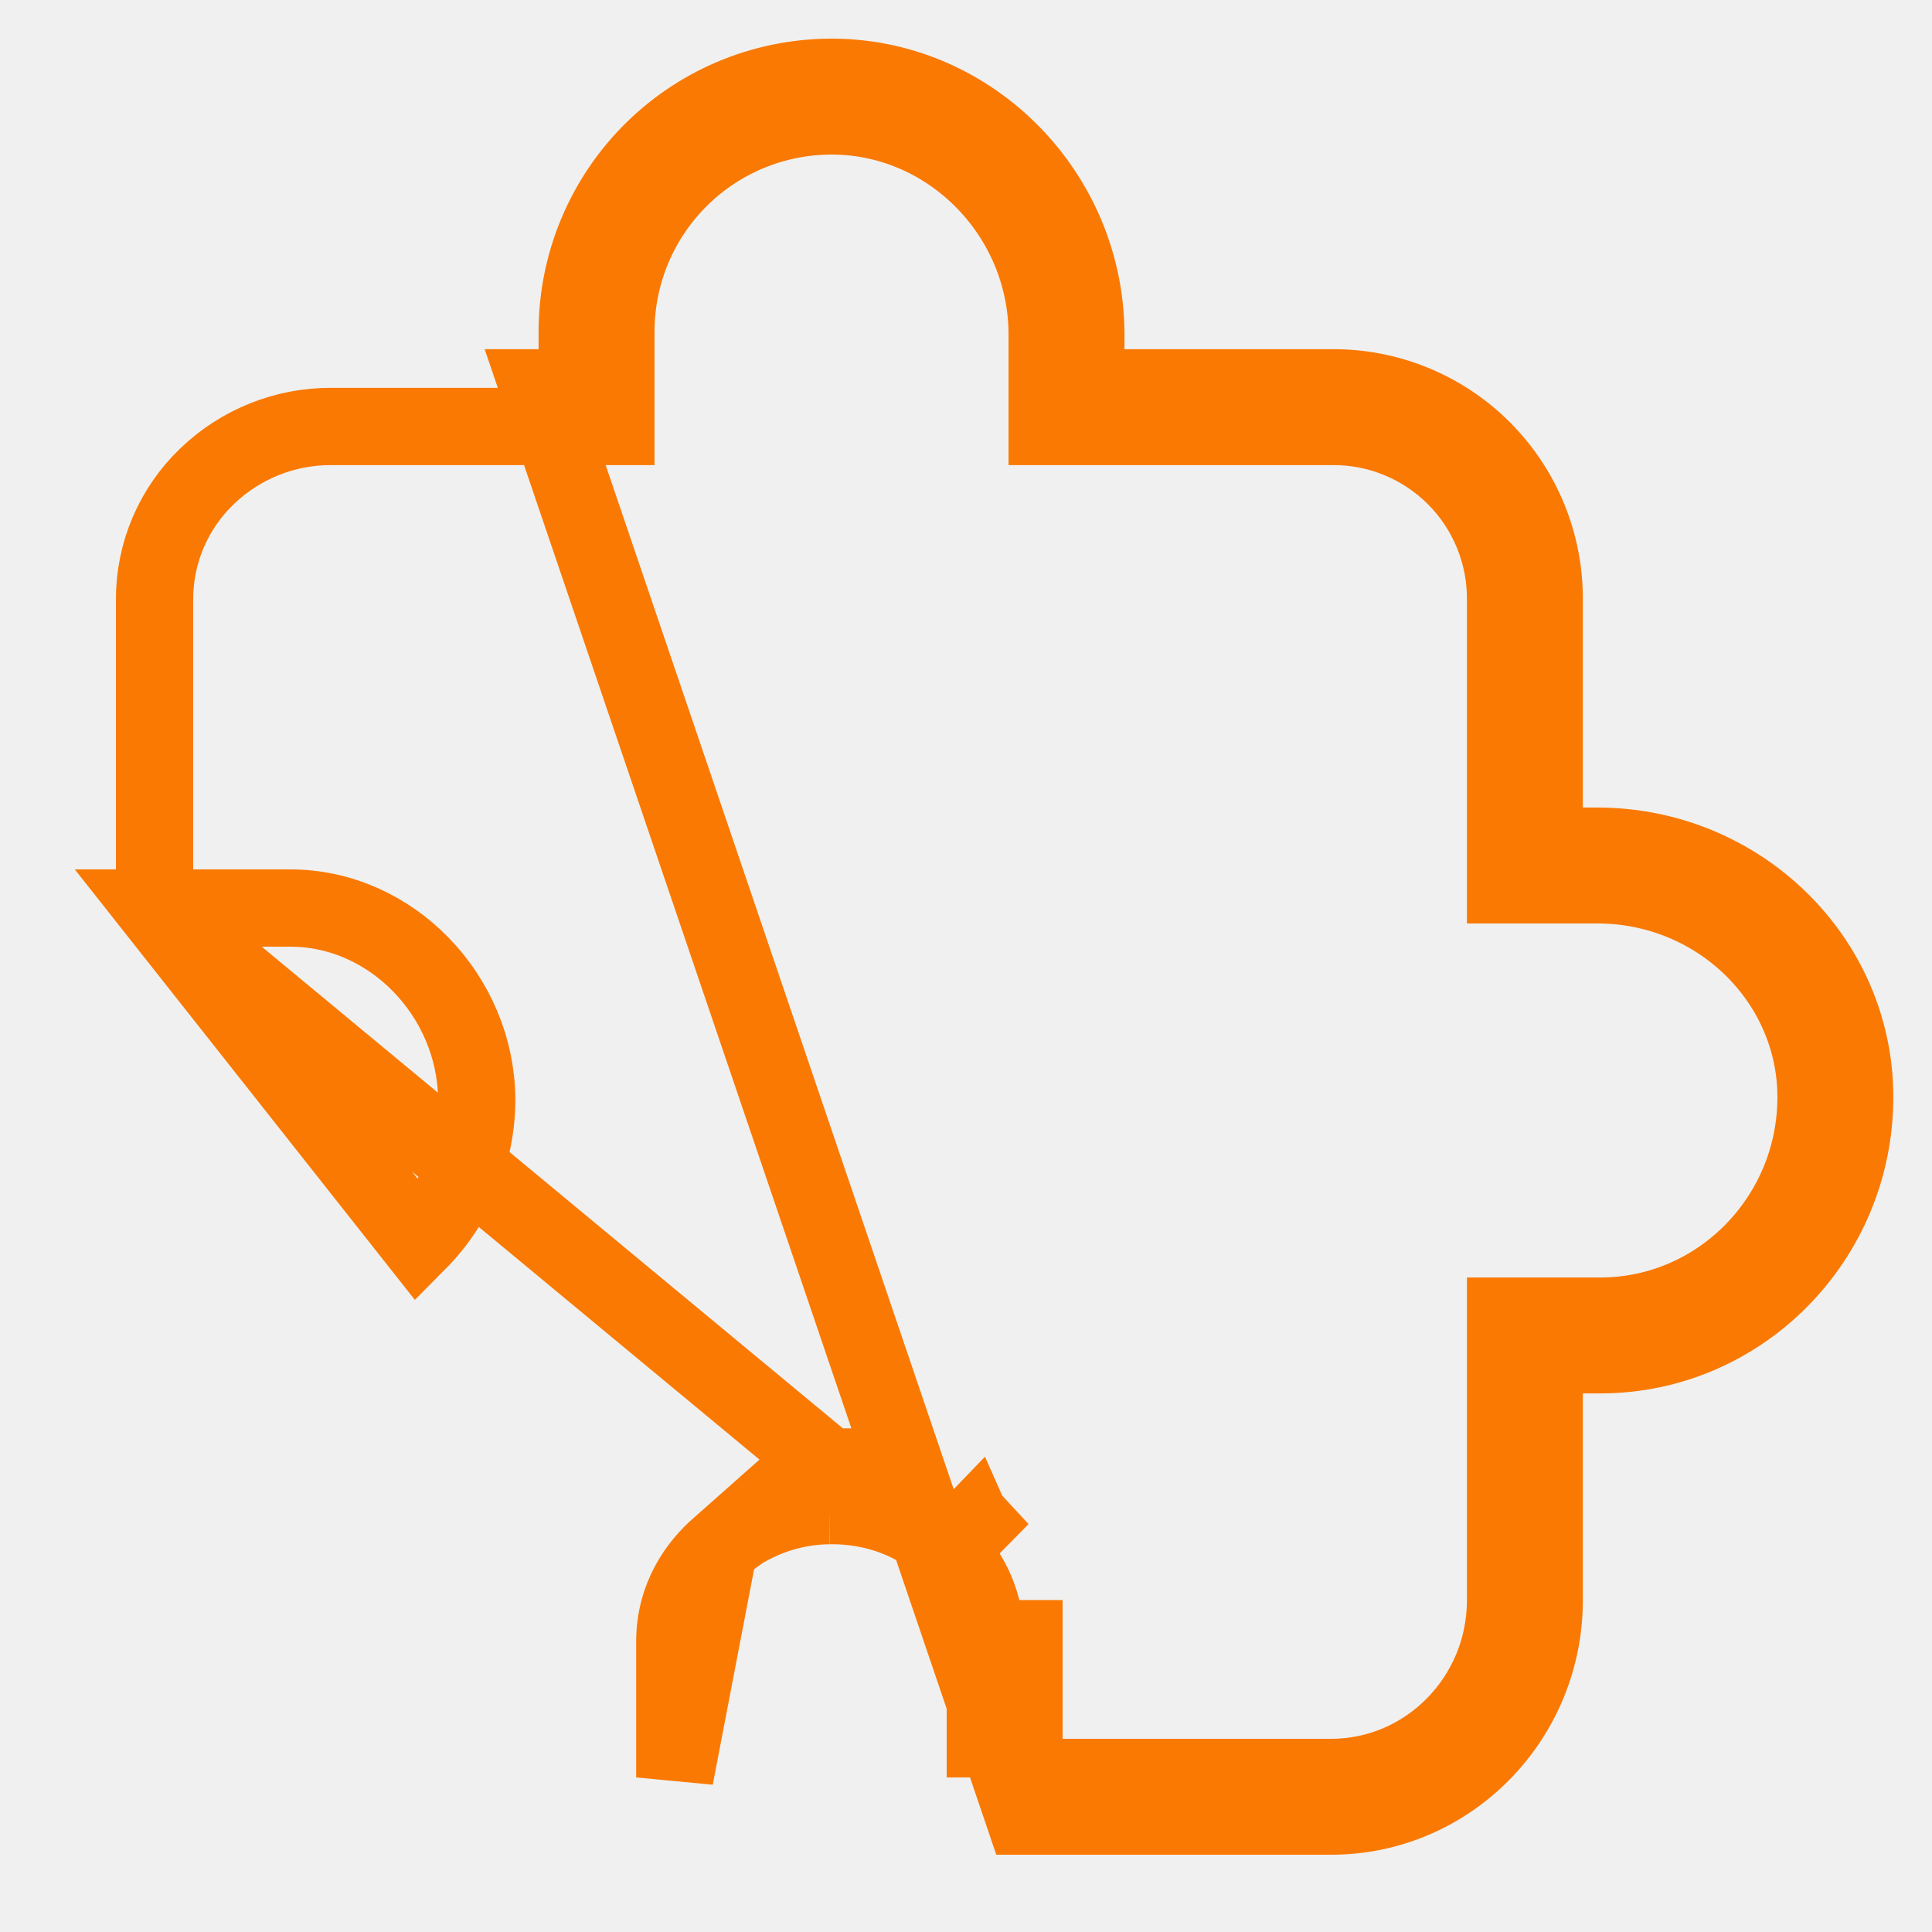
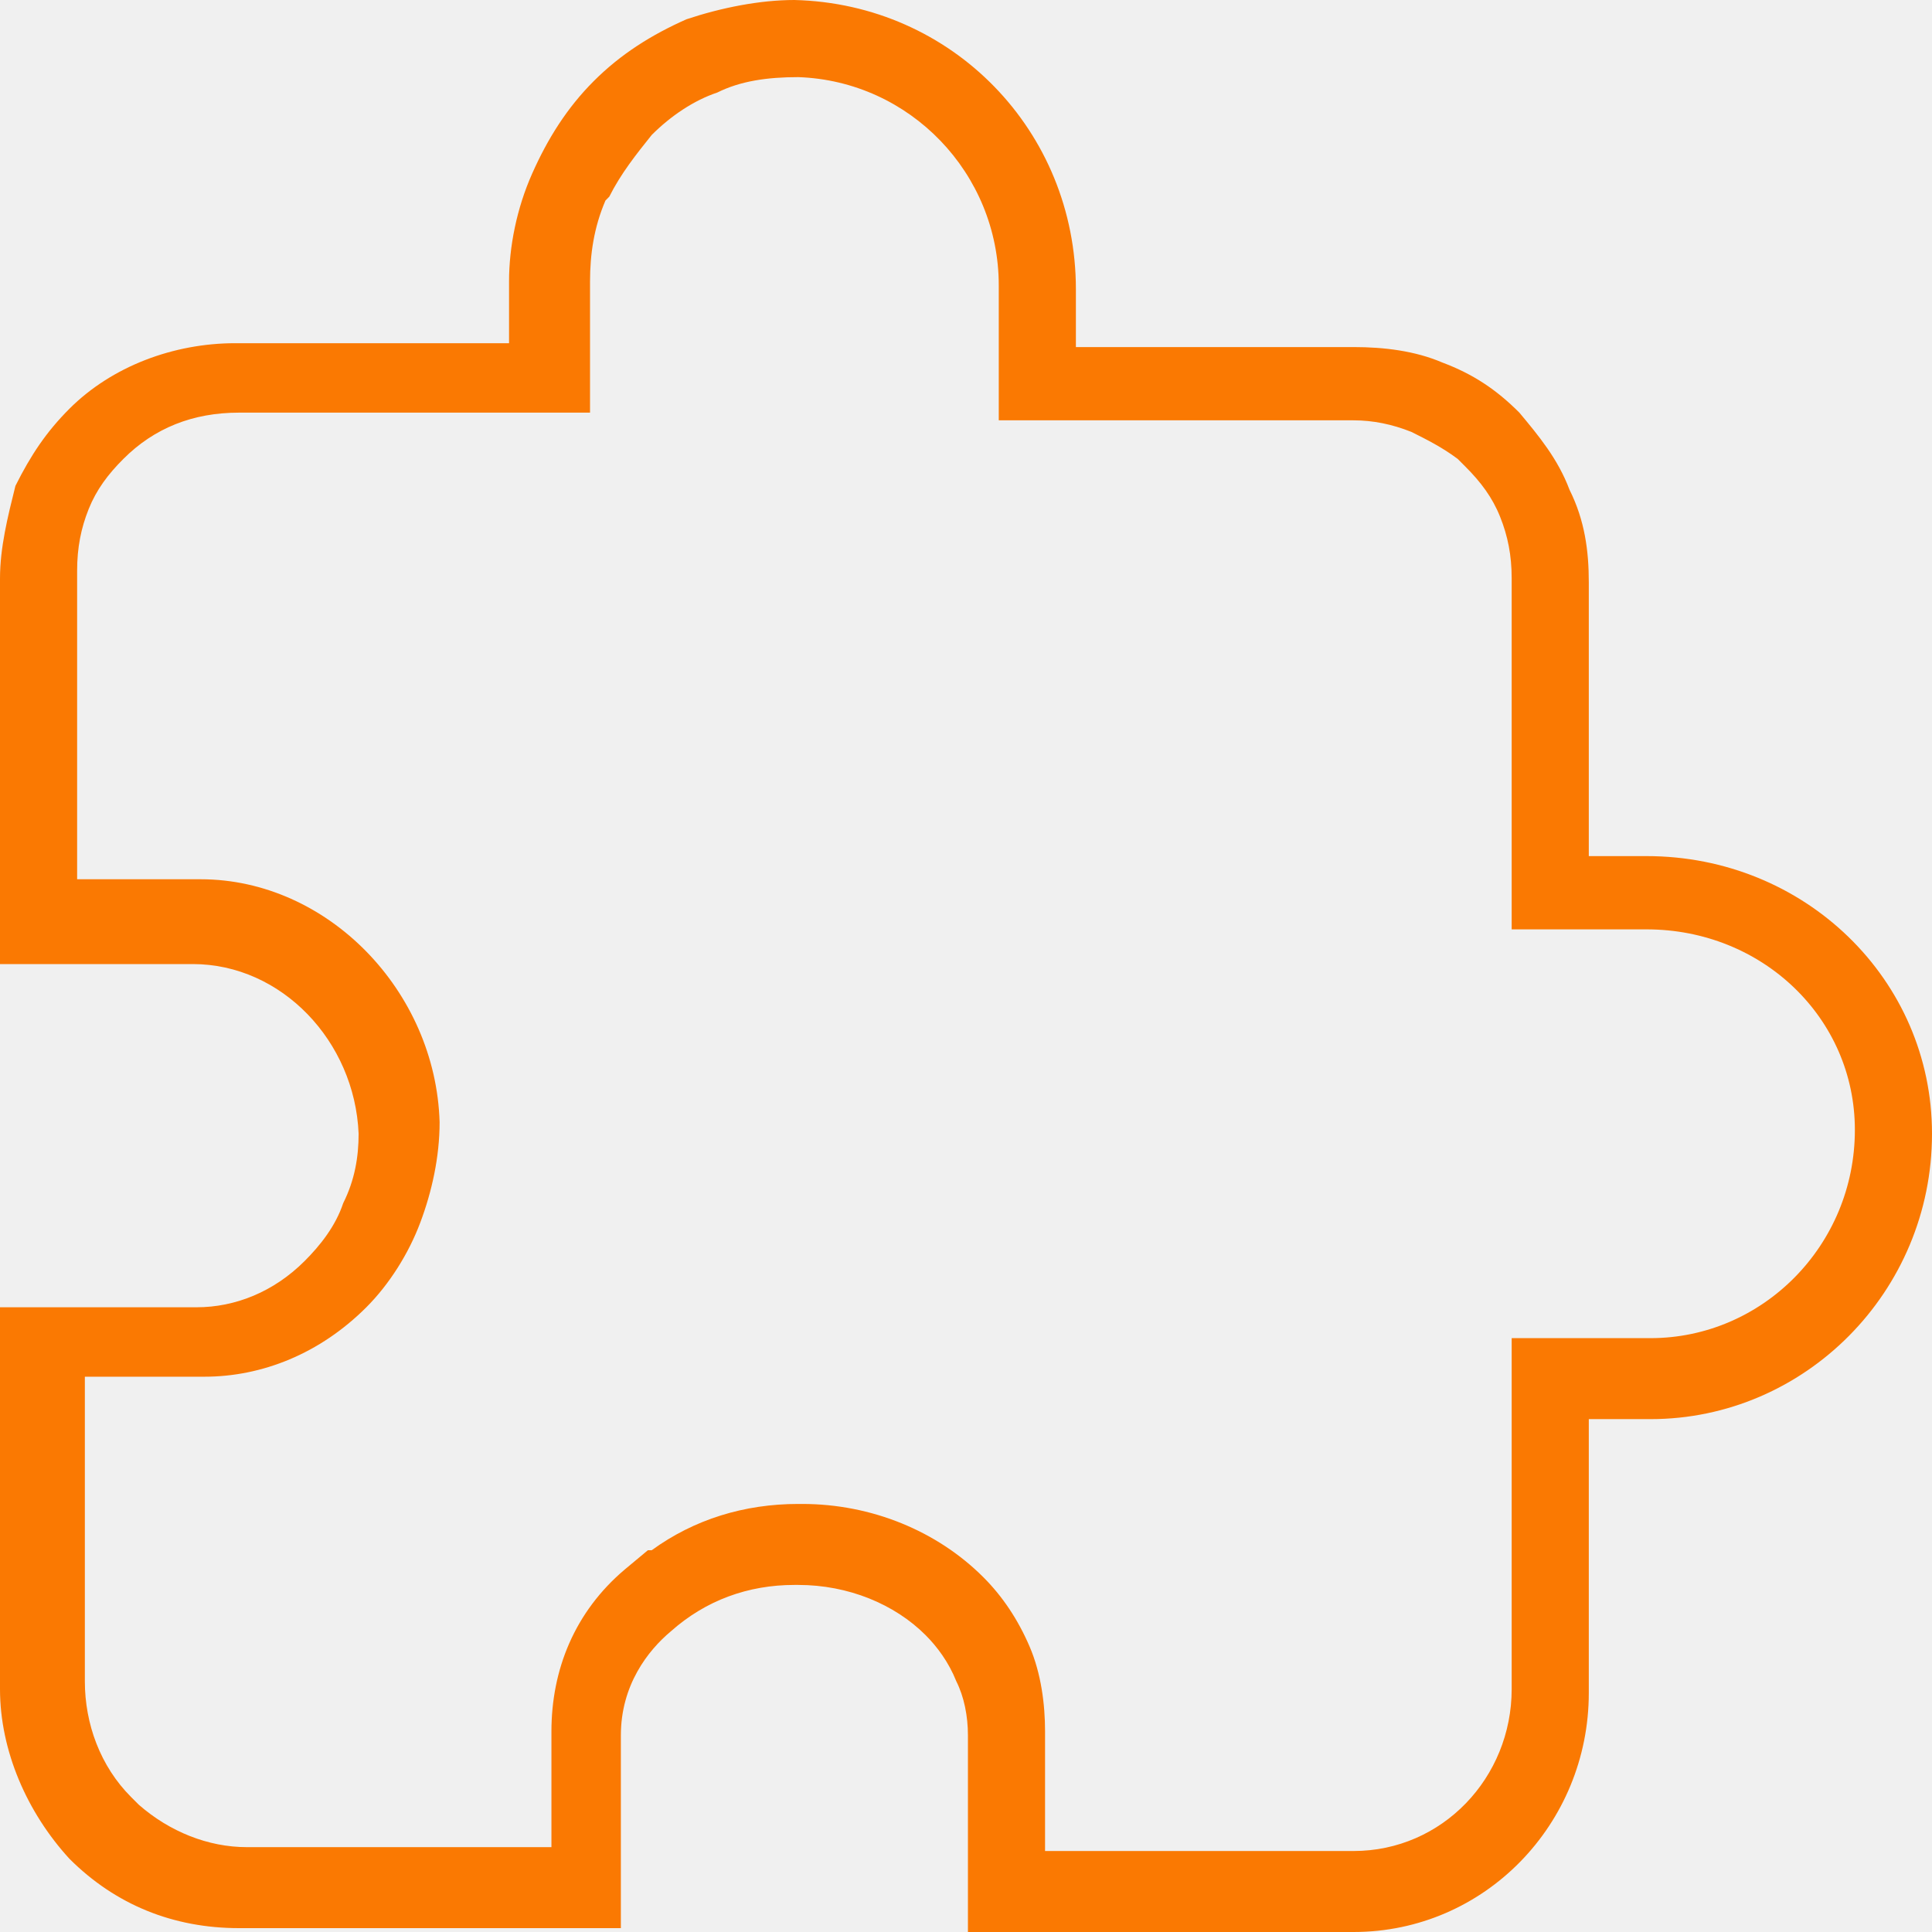
<svg xmlns="http://www.w3.org/2000/svg" width="50" height="50" viewBox="0 0 50 50" fill="none">
-   <path d="M4 23.5H7.511C10.139 23.5 12.3 25.774 12.337 28.412L12.337 28.419C12.342 29.108 12.21 29.791 11.95 30.428C11.69 31.066 11.307 31.646 10.822 32.135L4 23.5ZM4 23.5L4 15.527L4 15.523C3.998 14.927 4.116 14.337 4.349 13.788C4.582 13.239 4.923 12.744 5.353 12.331L5.355 12.329C6.221 11.494 7.378 11.03 8.581 11.037V11.037H8.587H14.939H15.939V10.037V8.582C15.939 7.841 16.087 7.107 16.373 6.423C16.66 5.74 17.08 5.12 17.609 4.6C18.137 4.081 18.764 3.672 19.453 3.397C20.141 3.123 20.878 2.988 21.619 3.001L21.619 3.001C24.627 3.053 27.101 5.586 27.101 8.663V10.037V11.037H28.101H34.453V11.037L34.464 11.037C35.057 11.03 35.645 11.142 36.193 11.366C36.742 11.59 37.241 11.921 37.66 12.34C38.079 12.759 38.41 13.258 38.634 13.807C38.858 14.355 38.97 14.944 38.964 15.536L38.964 15.536V15.547V21.899V22.899H39.964H41.336C44.482 22.899 46.999 25.389 46.999 28.392C46.999 31.529 44.482 34.061 41.418 34.061H39.964H38.964V35.061V41.413C38.964 43.955 36.926 46 34.453 46H26.5V42.41V42.409H25.5M4 23.5L21.453 37.965M25.5 42.409C25.501 41.984 25.416 41.564 25.251 41.173C25.085 40.782 24.842 40.428 24.536 40.134M25.5 42.409V46V42.409ZM24.536 40.134L25.238 39.421C25.237 39.42 25.236 39.419 25.234 39.417C25.233 39.416 25.231 39.415 25.23 39.413L24.536 40.134ZM24.536 40.134C23.766 39.374 22.645 38.947 21.466 38.965M21.466 38.965L21.456 37.965C21.455 37.965 21.454 37.965 21.453 37.965M21.466 38.965C20.417 38.974 19.405 39.354 18.608 40.036M21.466 38.965L21.451 37.965C21.452 37.965 21.452 37.965 21.453 37.965M21.453 37.965L18.608 40.036M18.608 40.036C18.086 40.498 17.464 41.298 17.464 42.489V46L18.608 40.036ZM34.453 47H26.5L13.939 10.037H14.939V9.037V8.582C14.939 7.708 15.113 6.843 15.451 6.037C15.789 5.231 16.284 4.5 16.908 3.887C17.531 3.275 18.27 2.792 19.082 2.468C19.894 2.145 20.762 1.986 21.637 2.001C25.201 2.063 28.101 5.053 28.101 8.663V9.037V10.037H29.101H34.453C35.179 10.029 35.899 10.166 36.571 10.44C37.243 10.714 37.854 11.12 38.367 11.633C38.88 12.146 39.286 12.757 39.56 13.429C39.834 14.101 39.971 14.821 39.964 15.547V20.899V21.899H40.964H41.336C45.01 21.899 47.999 24.812 47.999 28.392C47.999 32.069 45.047 35.061 41.418 35.061H40.964H39.964V36.061V41.413C39.964 44.494 37.492 47 34.453 47Z" stroke="#FA7902" stroke-width="2" />
+   <g clip-path="url(#clip0_397_5384)">
+     <path d="M20.659 1.996C23.553 2.096 25.848 4.491 25.848 7.385V8.882V10.878H27.844H34.93H35.03C35.529 10.878 36.028 10.978 36.527 11.178C36.926 11.377 37.325 11.577 37.724 11.876L37.924 12.076C38.323 12.475 38.623 12.874 38.822 13.373C39.022 13.872 39.122 14.371 39.122 14.97V22.056V24.052H41.118H42.615C45.609 24.052 48.004 26.347 48.004 29.241C48.004 32.236 45.609 34.631 42.715 34.631H41.118H39.122V36.627V43.713C39.122 46.008 37.325 47.904 35.03 47.904H27.046V44.81C27.046 44.112 26.946 43.313 26.647 42.615C26.347 41.916 25.948 41.317 25.449 40.818C24.252 39.621 22.555 38.922 20.759 38.922H20.659C19.262 38.922 17.964 39.321 16.866 40.12H16.767L16.168 40.619C14.87 41.717 14.271 43.214 14.271 44.81V47.804H6.387C5.389 47.804 4.391 47.405 3.593 46.707L3.393 46.507C2.595 45.709 2.196 44.611 2.196 43.513V35.629H5.289C6.786 35.629 8.283 35.03 9.481 33.832C10.08 33.233 10.579 32.435 10.878 31.637C11.178 30.838 11.377 29.94 11.377 29.042C11.277 25.649 8.483 22.755 5.19 22.755H1.996V14.771C1.996 14.172 2.096 13.673 2.295 13.174C2.495 12.675 2.794 12.275 3.194 11.876C3.992 11.078 4.99 10.679 6.188 10.679H13.273H15.27V8.683V7.285C15.27 6.587 15.369 5.888 15.669 5.19L15.768 5.09C16.068 4.491 16.467 3.992 16.866 3.493C17.365 2.994 17.964 2.595 18.563 2.395C19.162 2.096 19.86 1.996 20.659 1.996ZM20.559 0C19.661 0 18.663 0.2 17.765 0.499C16.866 0.898 16.068 1.397 15.369 2.096C14.671 2.794 14.172 3.593 13.773 4.491C13.373 5.389 13.174 6.387 13.174 7.285V8.882H6.088C4.491 8.882 2.894 9.481 1.796 10.579C1.198 11.178 0.798 11.777 0.399 12.575C0.2 13.373 0 14.172 0 14.97V24.95H4.99C7.285 24.95 9.182 26.946 9.281 29.341C9.281 29.94 9.182 30.539 8.882 31.138C8.683 31.736 8.283 32.236 7.884 32.635C7.086 33.433 6.088 33.832 5.09 33.832H0V43.713C0 45.309 0.699 46.906 1.796 48.104C2.994 49.301 4.491 49.9 6.188 49.9H16.068V44.91C16.068 43.613 16.767 42.715 17.365 42.216C18.264 41.417 19.361 41.018 20.559 41.018C20.559 41.018 20.559 41.018 20.659 41.018C21.956 41.018 23.154 41.517 23.952 42.315C24.252 42.615 24.551 43.014 24.75 43.513C24.95 43.912 25.05 44.411 25.05 44.91V50H35.03C38.423 50 41.118 47.206 41.118 43.812V36.727H42.715C46.707 36.727 50 33.433 50 29.341C50 25.349 46.707 22.156 42.615 22.156H41.118V15.07C41.118 14.271 41.018 13.473 40.619 12.675C40.319 11.876 39.82 11.277 39.321 10.679C38.723 10.08 38.124 9.681 37.325 9.381C36.627 9.082 35.828 8.982 35.03 8.982C35.03 8.982 35.03 8.982 34.93 8.982H27.844V7.485C27.844 3.393 24.651 0.1 20.559 0C20.659 0 20.659 0 20.559 0Z" fill="#FA7902" />
+   </g>
+   <defs>
+     <clipPath id="clip0_397_5384">
+       <rect width="50" height="50" fill="white" />
+     </clipPath>
+   </defs>
</svg>
